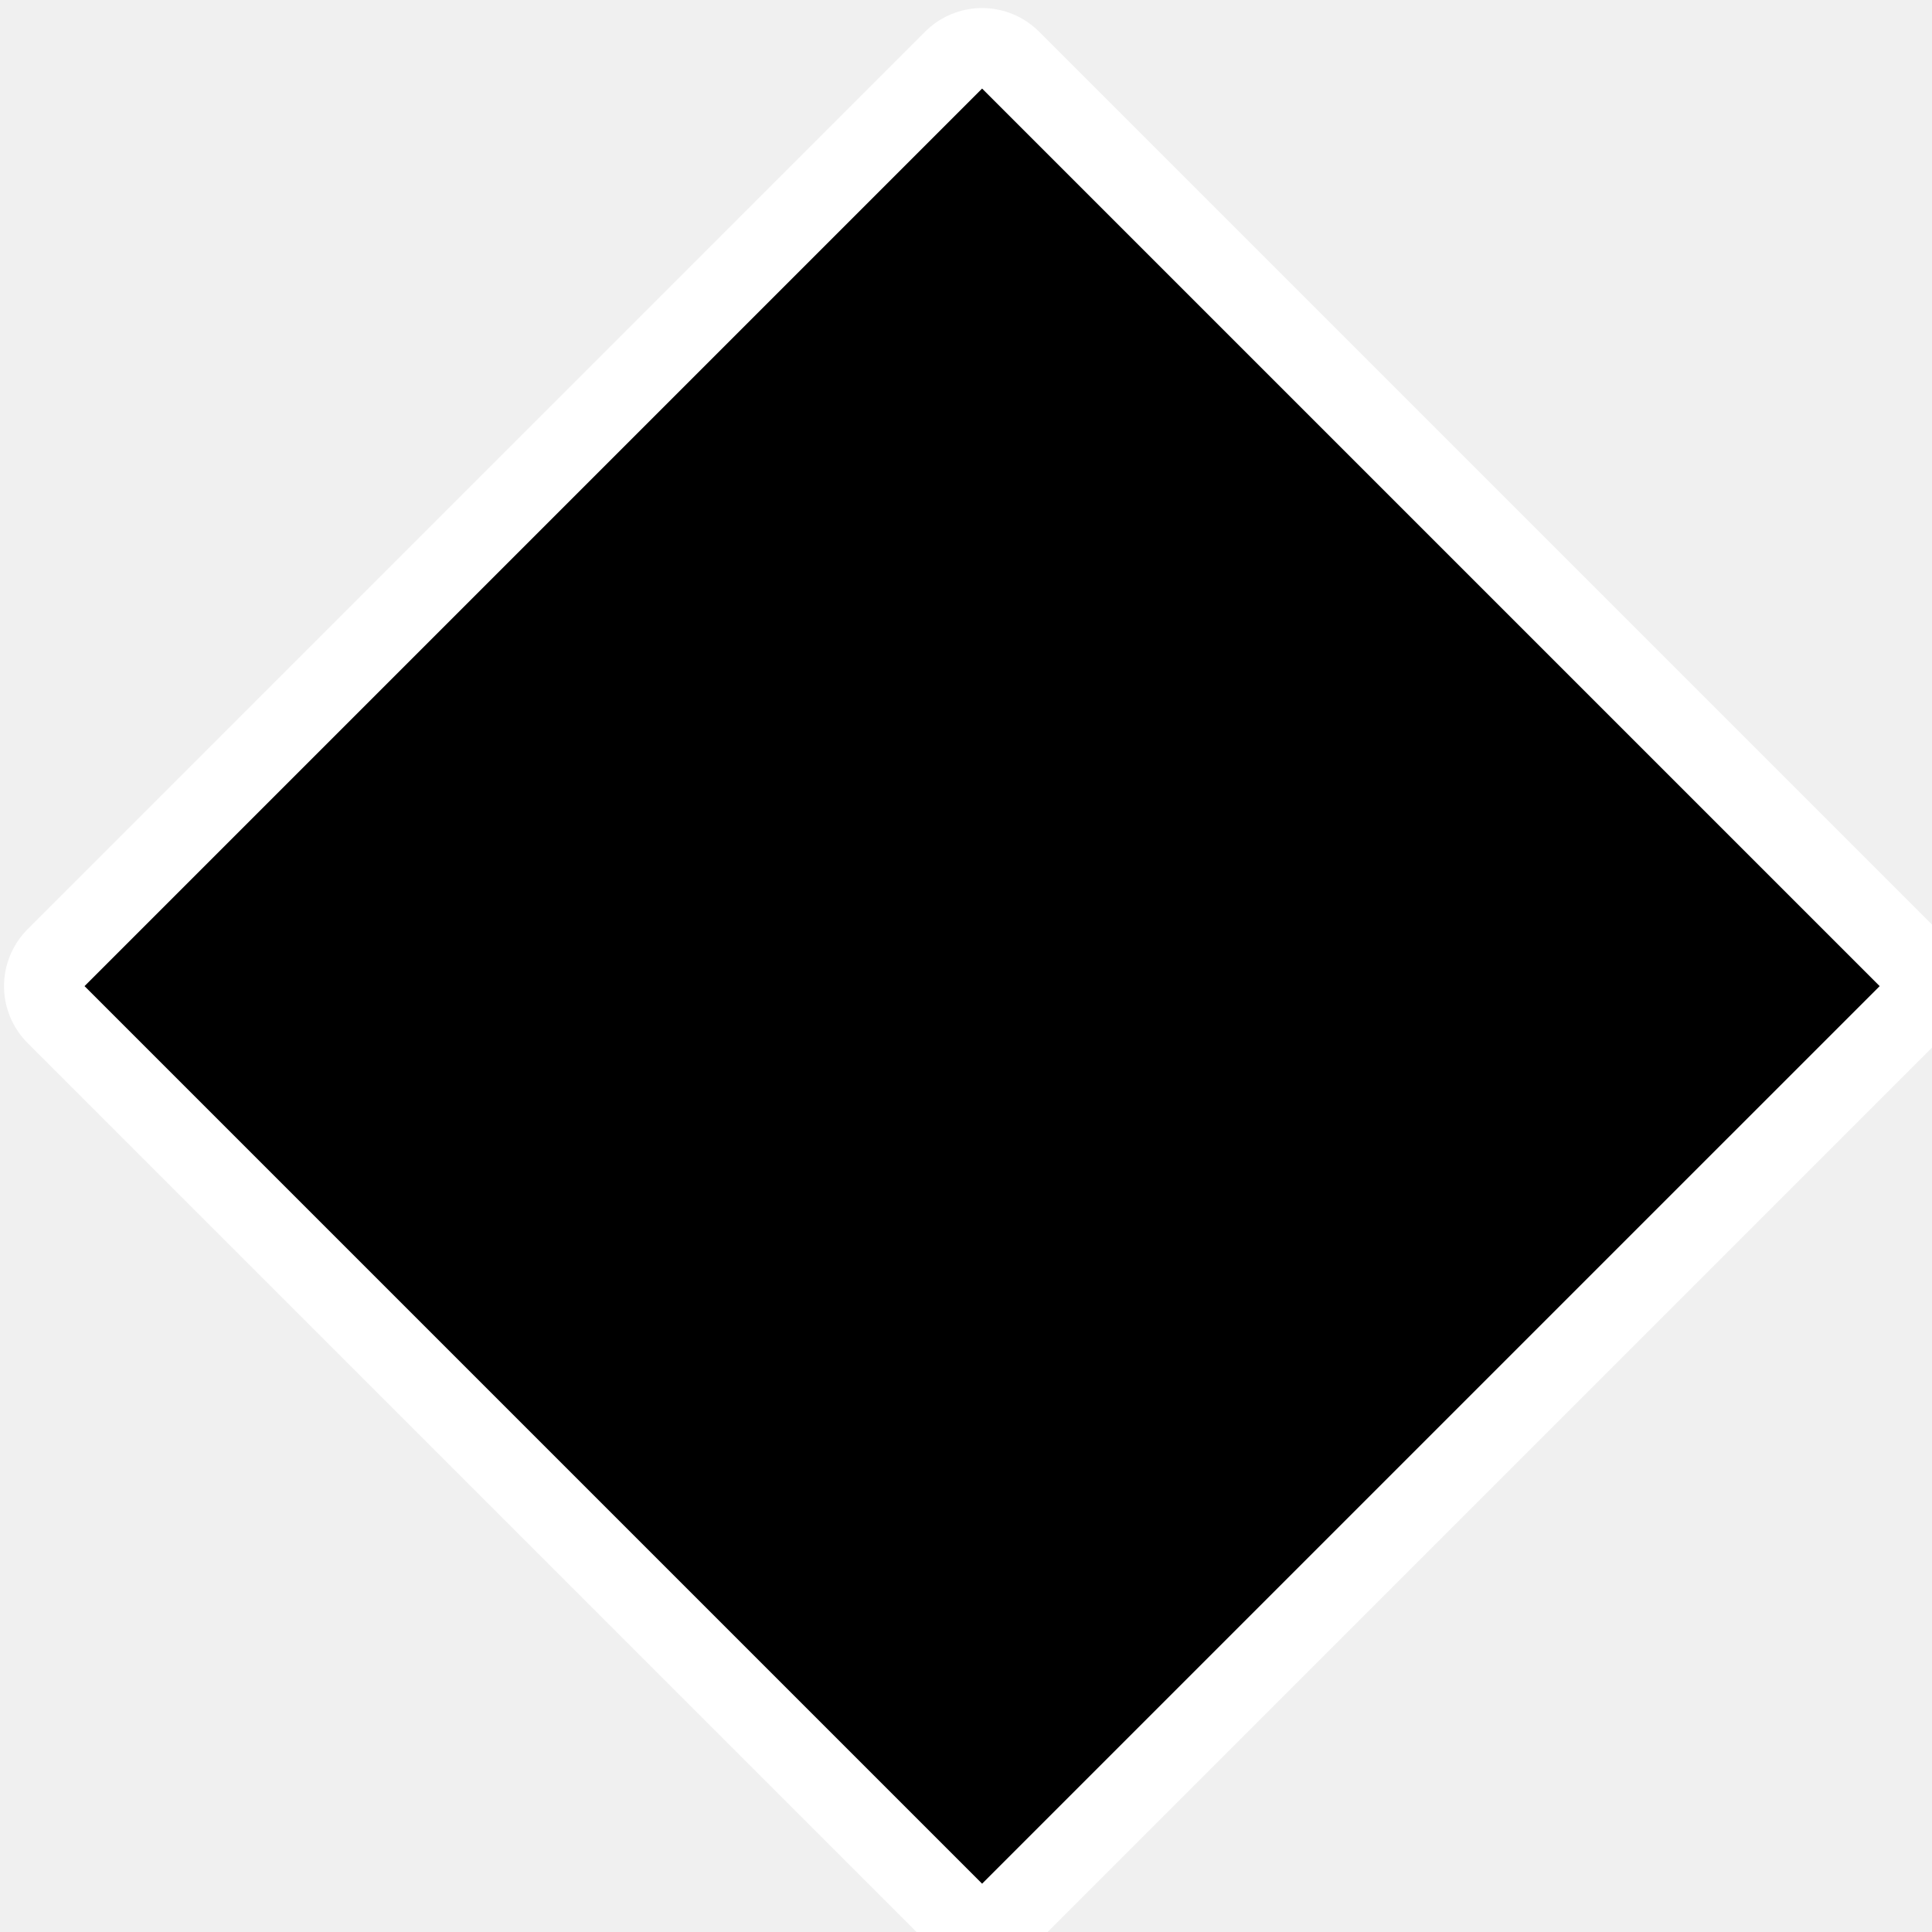
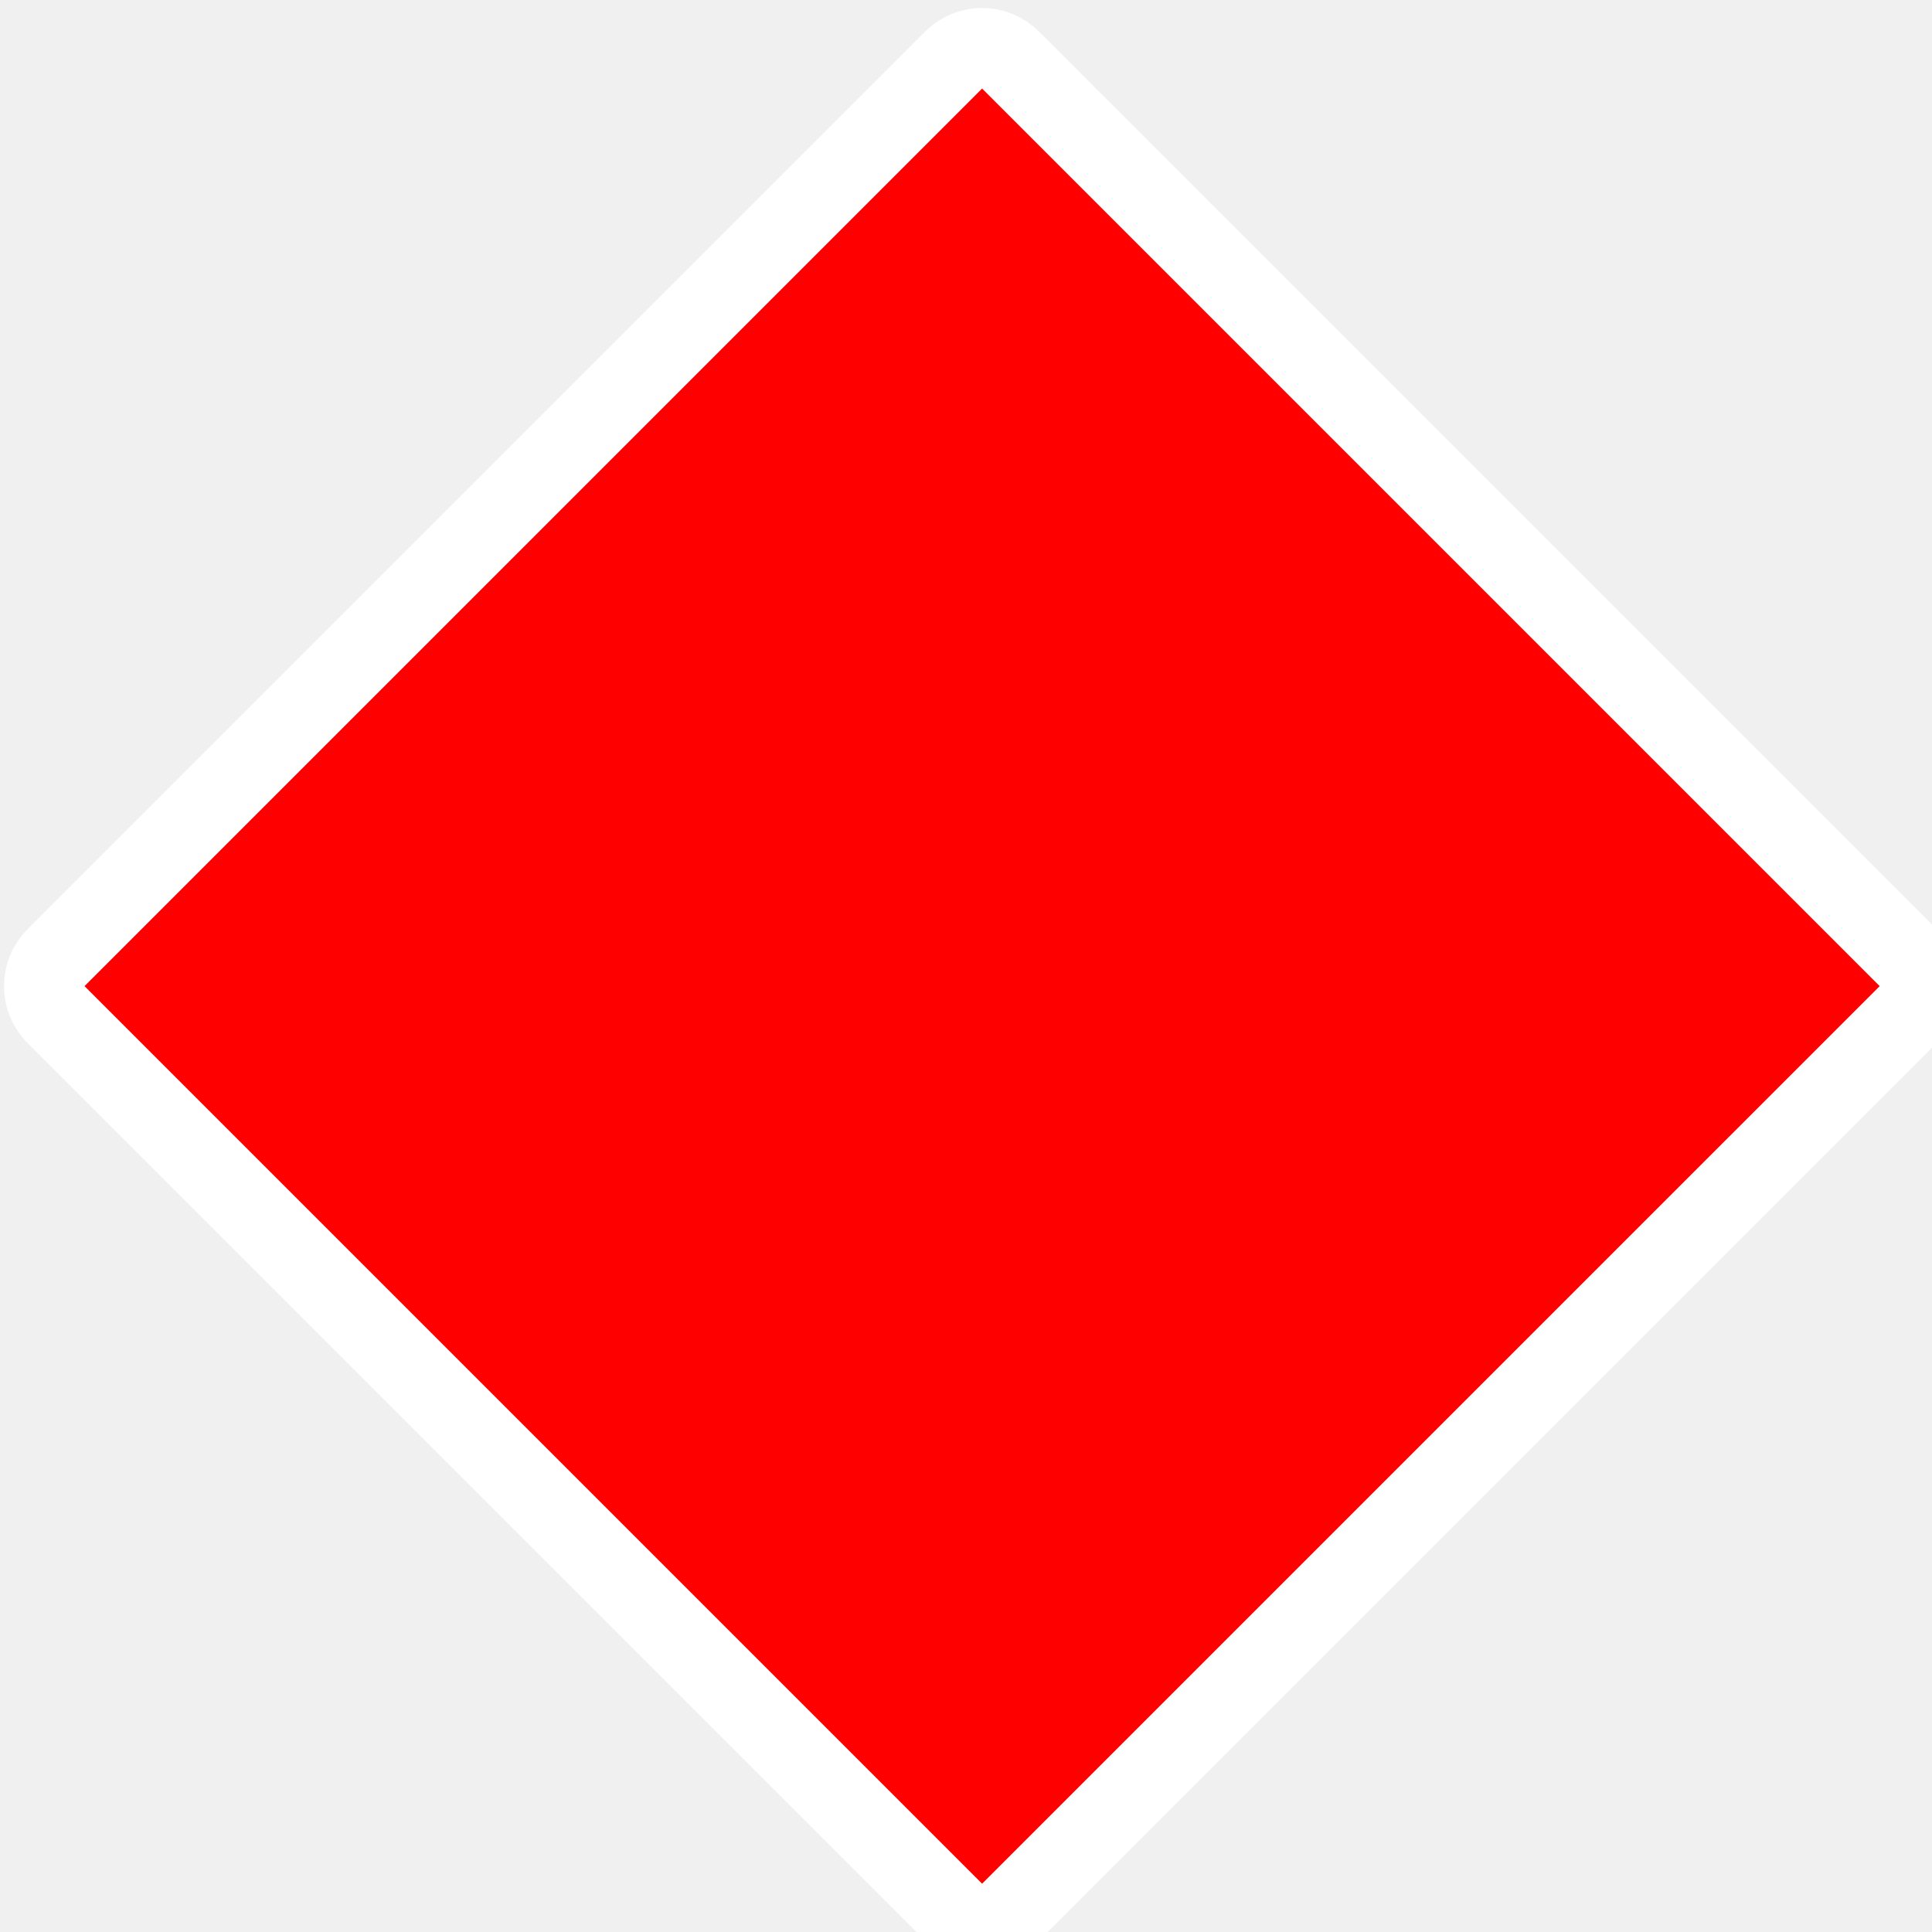
- <svg xmlns="http://www.w3.org/2000/svg" version="1.2" viewBox="0 0 48 48" width="49" height="49">
+ <svg xmlns="http://www.w3.org/2000/svg" version="1.2" viewBox="0 0 48 48" width="49" height="49" fill="red">
  <style>.a{stroke:#fff;paint-order:stroke fill markers;stroke-linejoin:round;stroke-width:4}</style>
  <path class="a" d="m24.4 2.2l22.3 22.3-22.3 22.3-22.3-22.3z" />
</svg>
